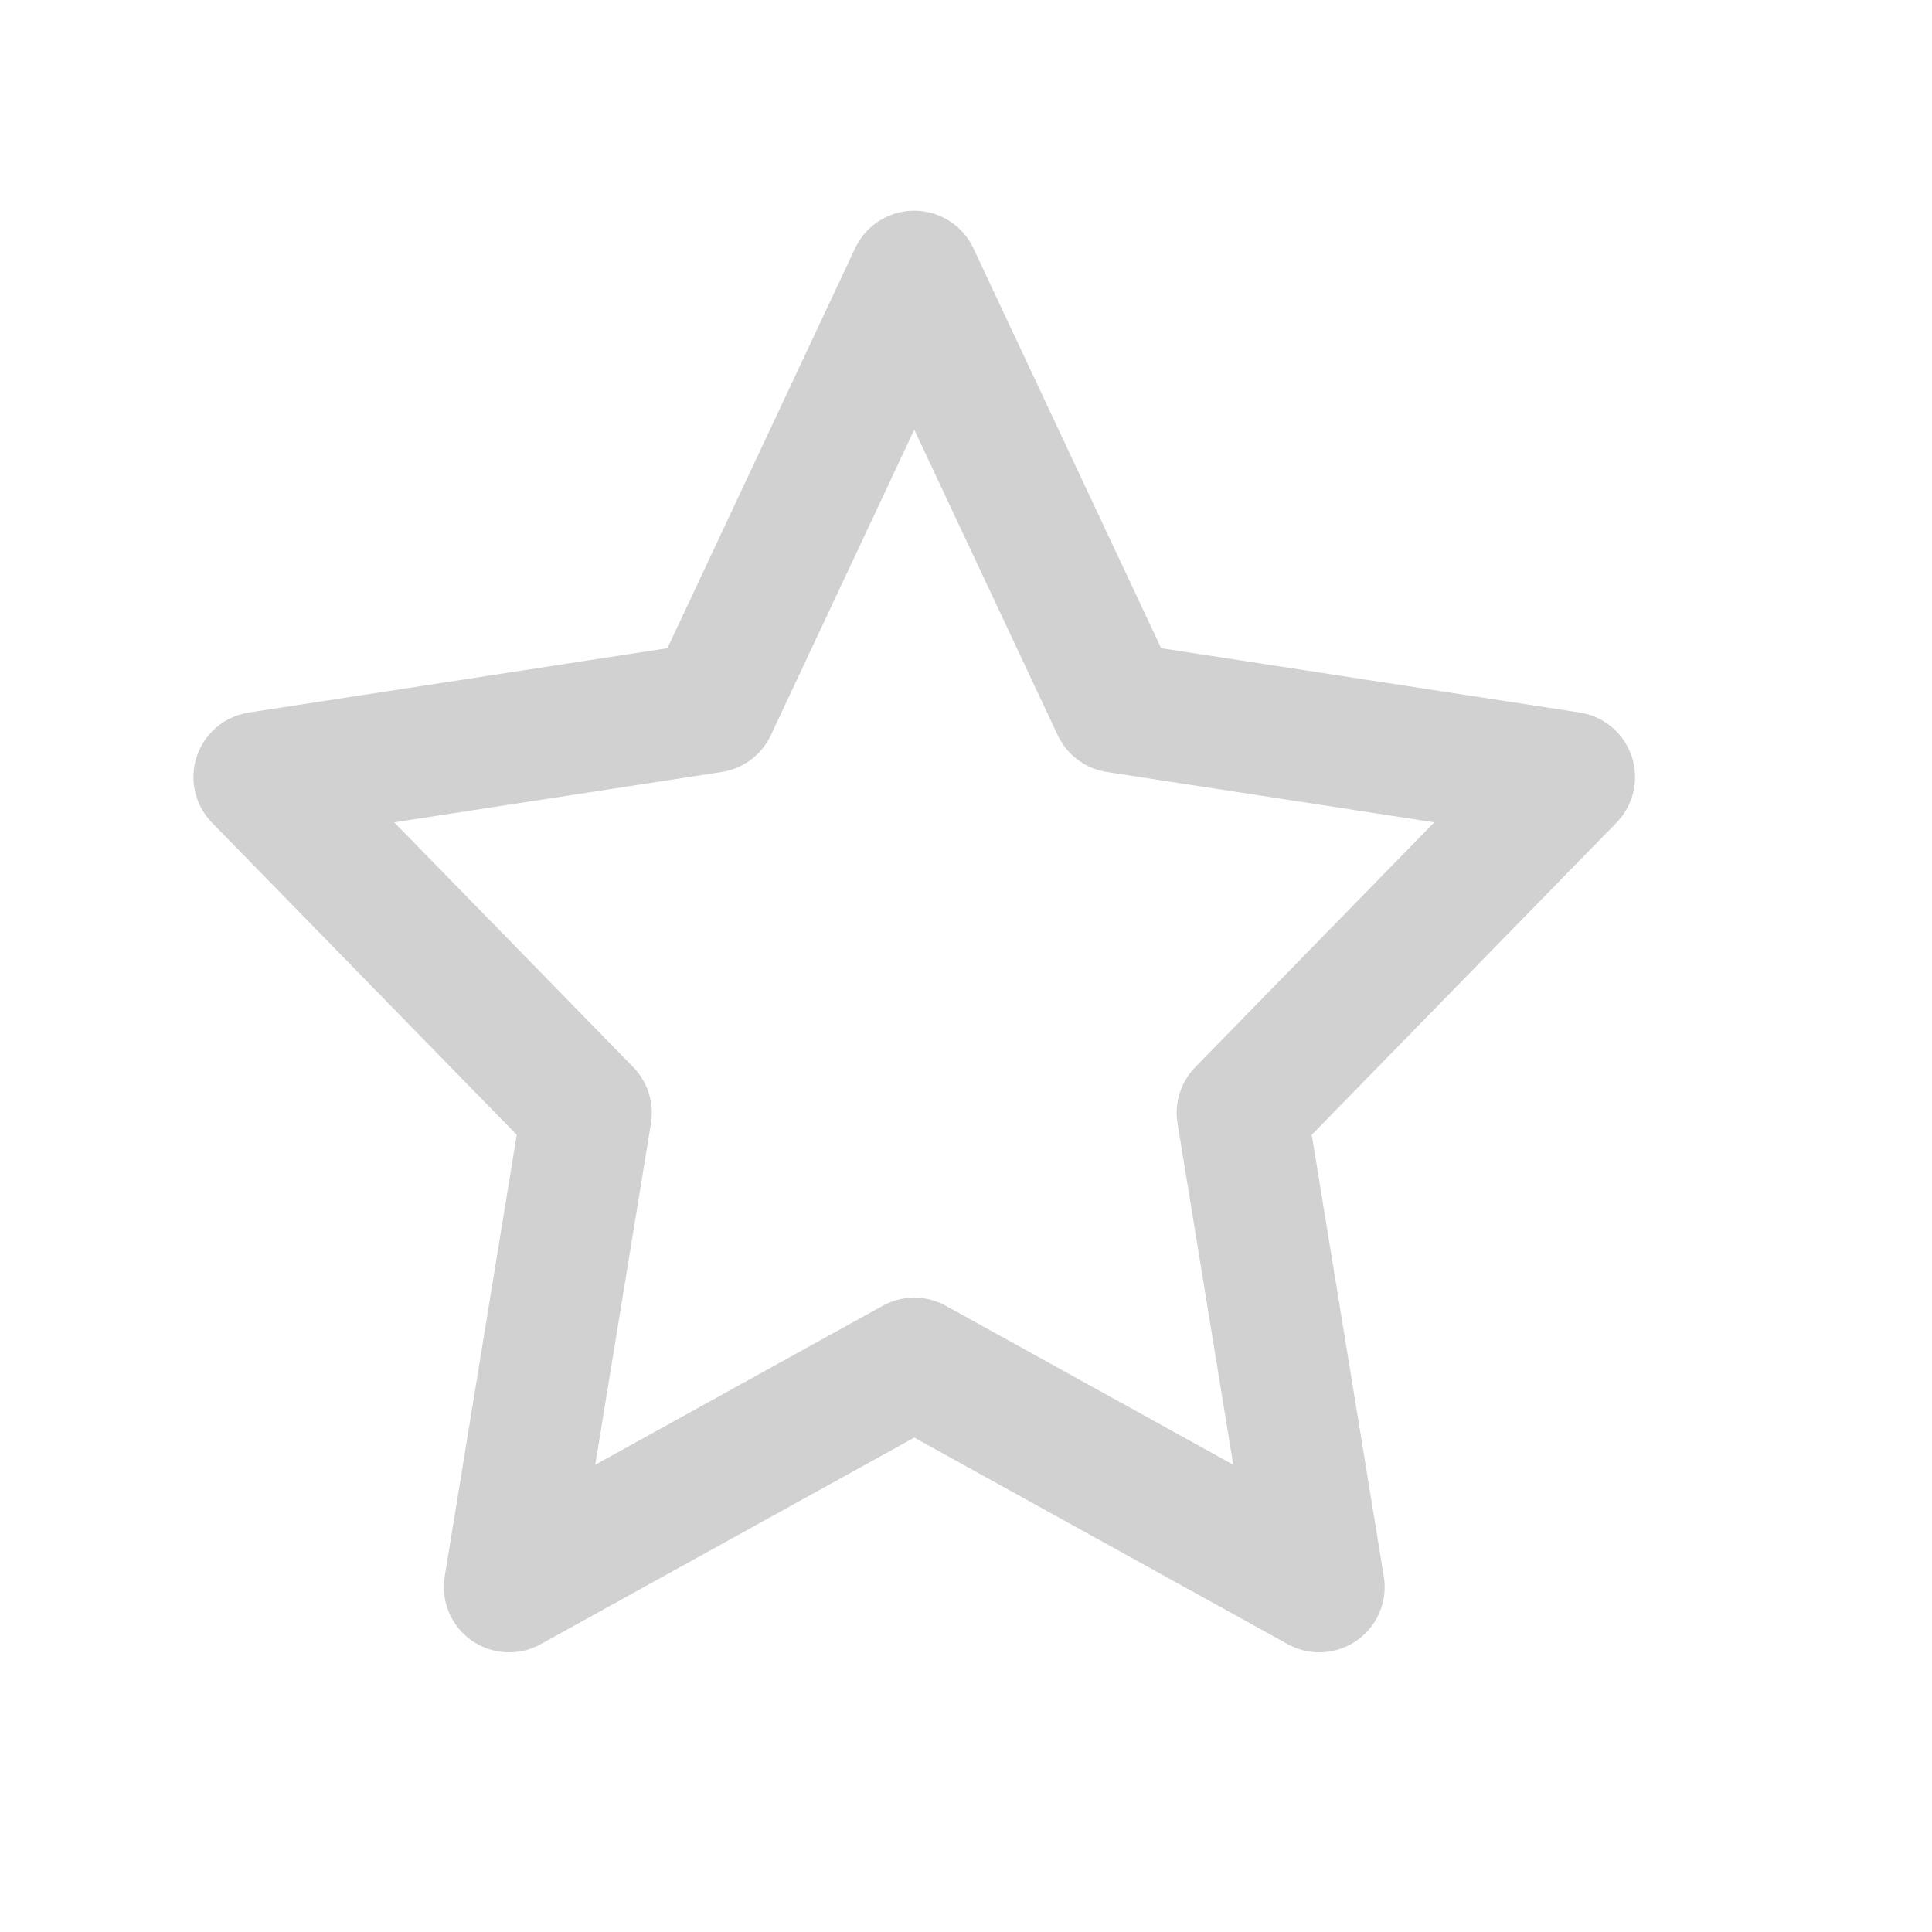
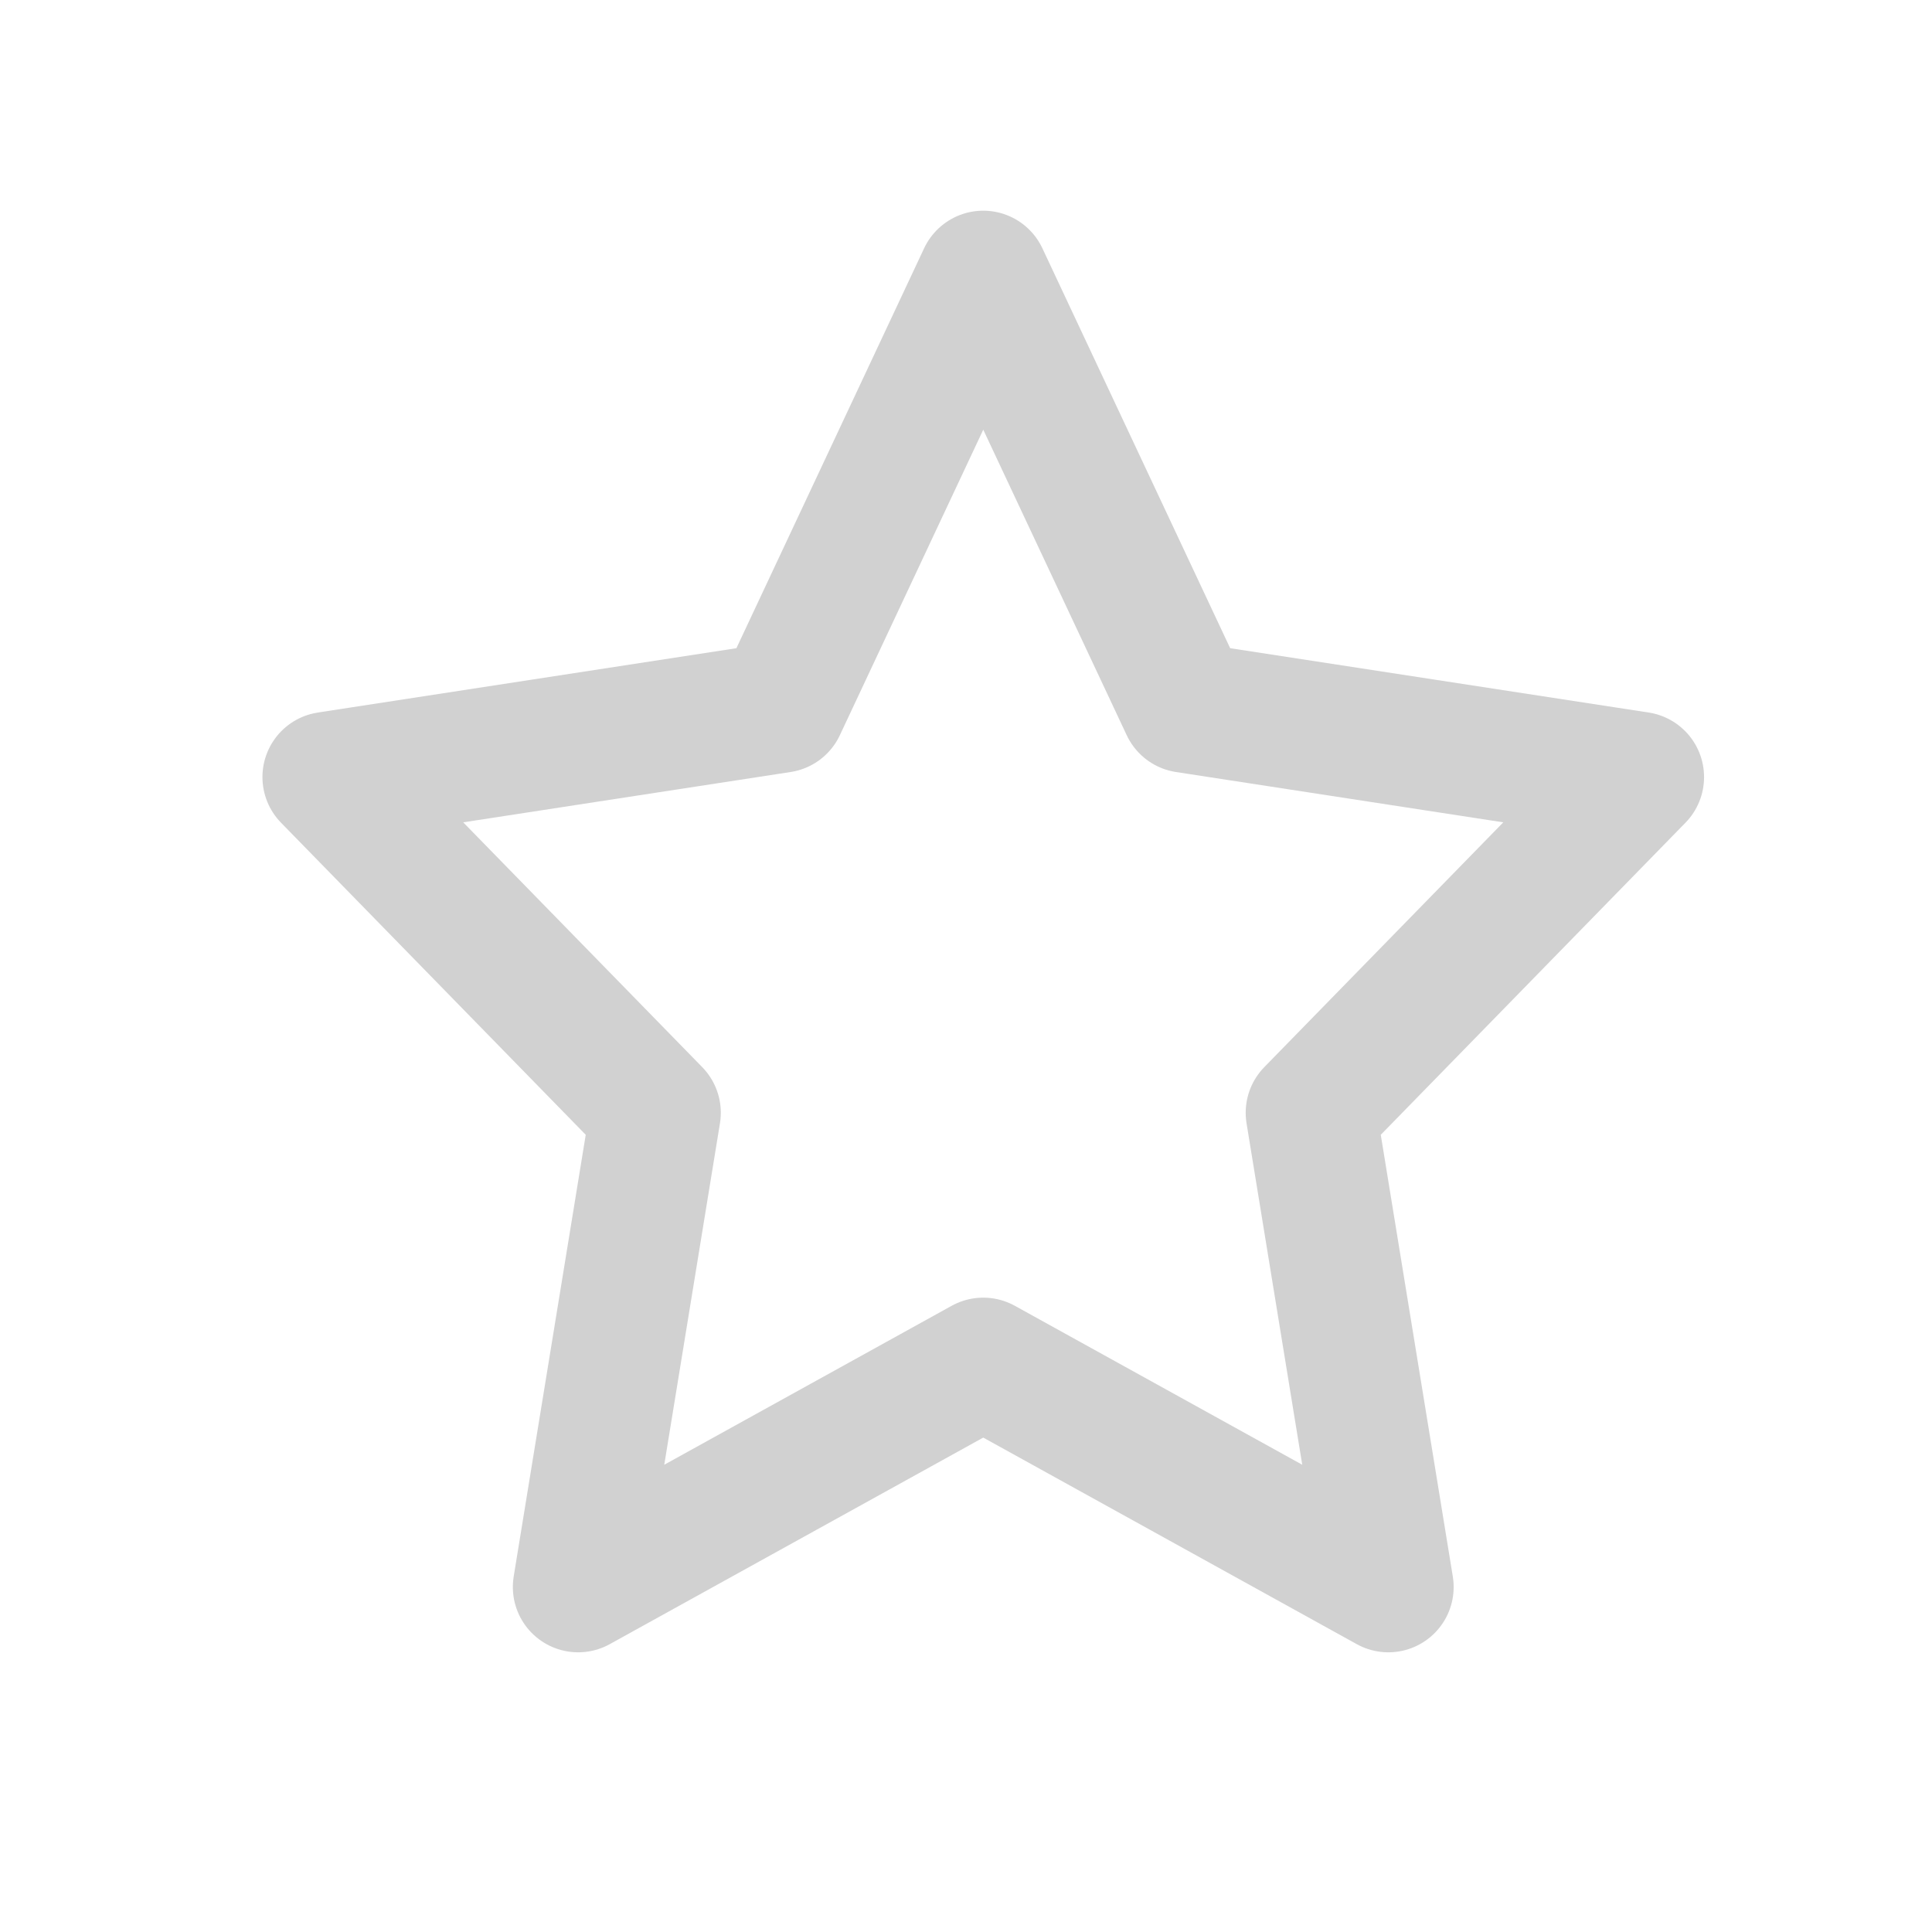
<svg xmlns="http://www.w3.org/2000/svg" preserveAspectRatio="none" overflow="visible" style="display: block;" width="28" height="28" viewBox="0 0 28 28" fill="none">
  <g id="star">
-     <path id="Vector" d="M13.25 4L16.186 10.253L22.75 11.262L18 16.127L19.121 23L13.25 19.753L7.379 23L8.5 16.127L3.75 11.262L10.315 10.253L13.25 4Z" stroke-width="1.893" stroke-linecap="round" stroke-linejoin="round" stroke="#D1D1D1" />
+     <path id="Vector" d="M14.25 4L17.186 10.253L23.75 11.262L19 16.127L20.121 23L14.25 19.753L8.379 23L9.5 16.127L4.75 11.262L11.315 10.253L14.25 4Z" stroke-width="1.893" stroke-linecap="round" stroke-linejoin="round" stroke="#D1D1D1" />
  </g>
</svg>
